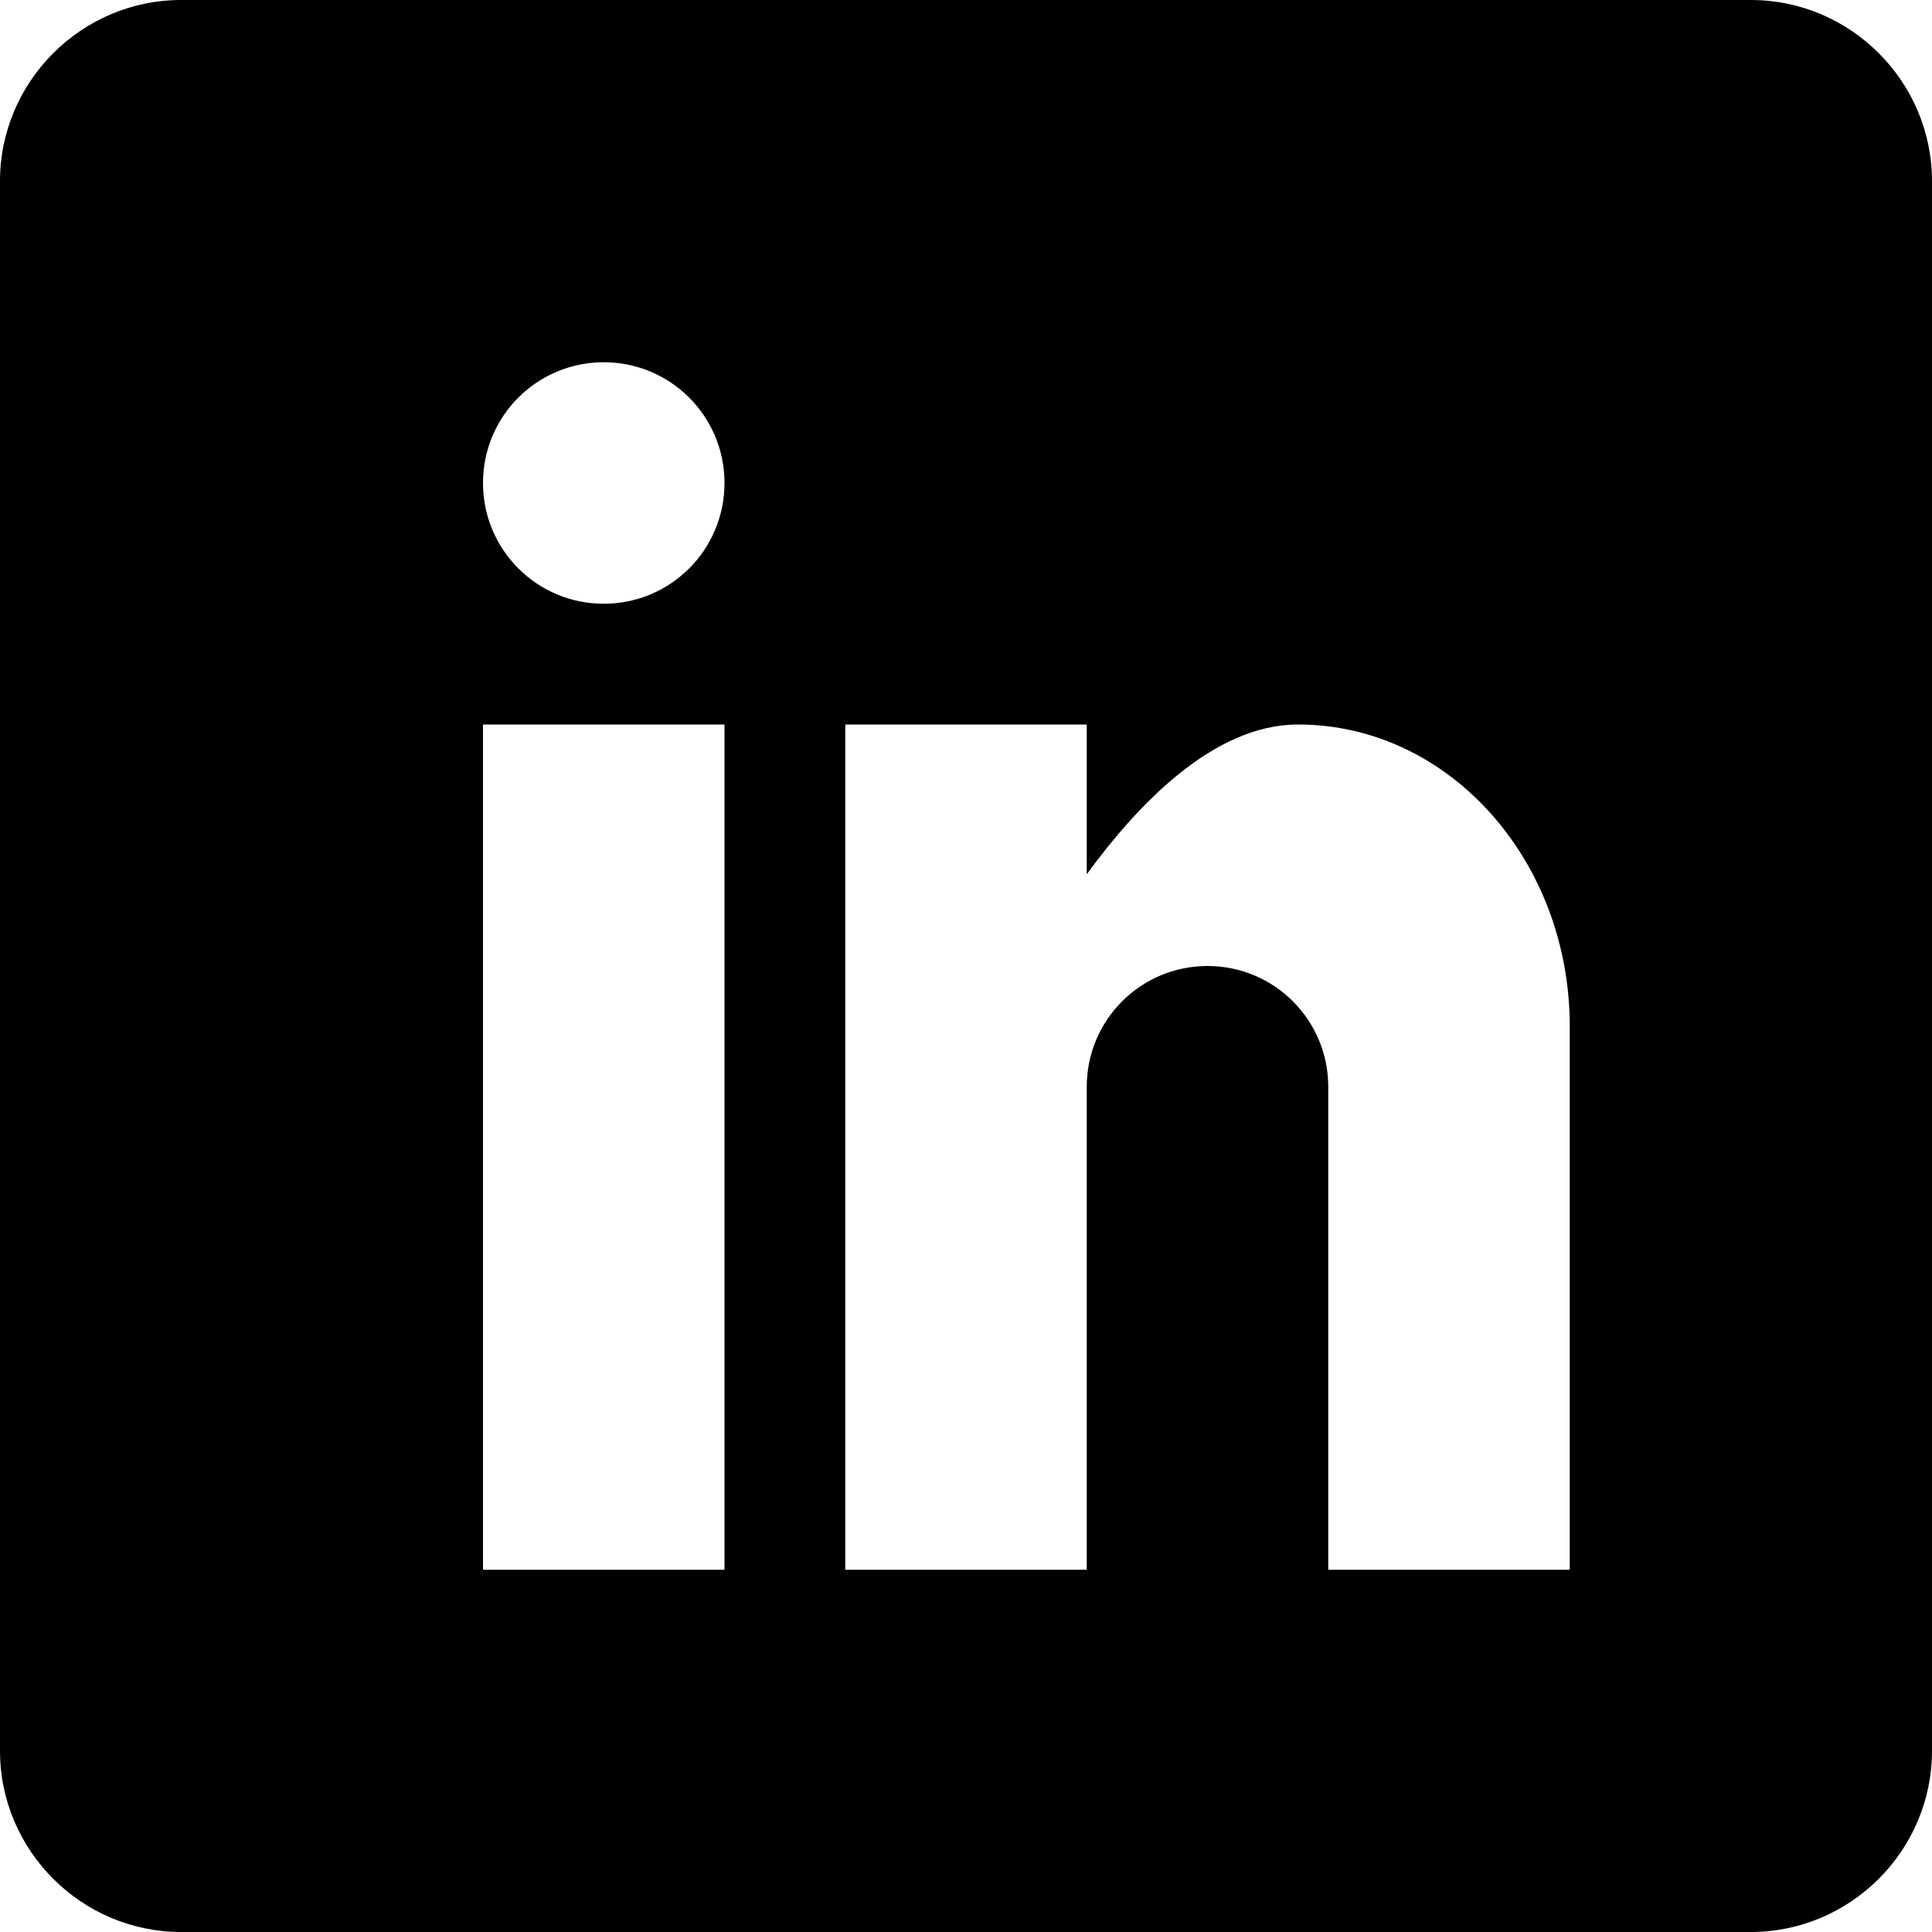
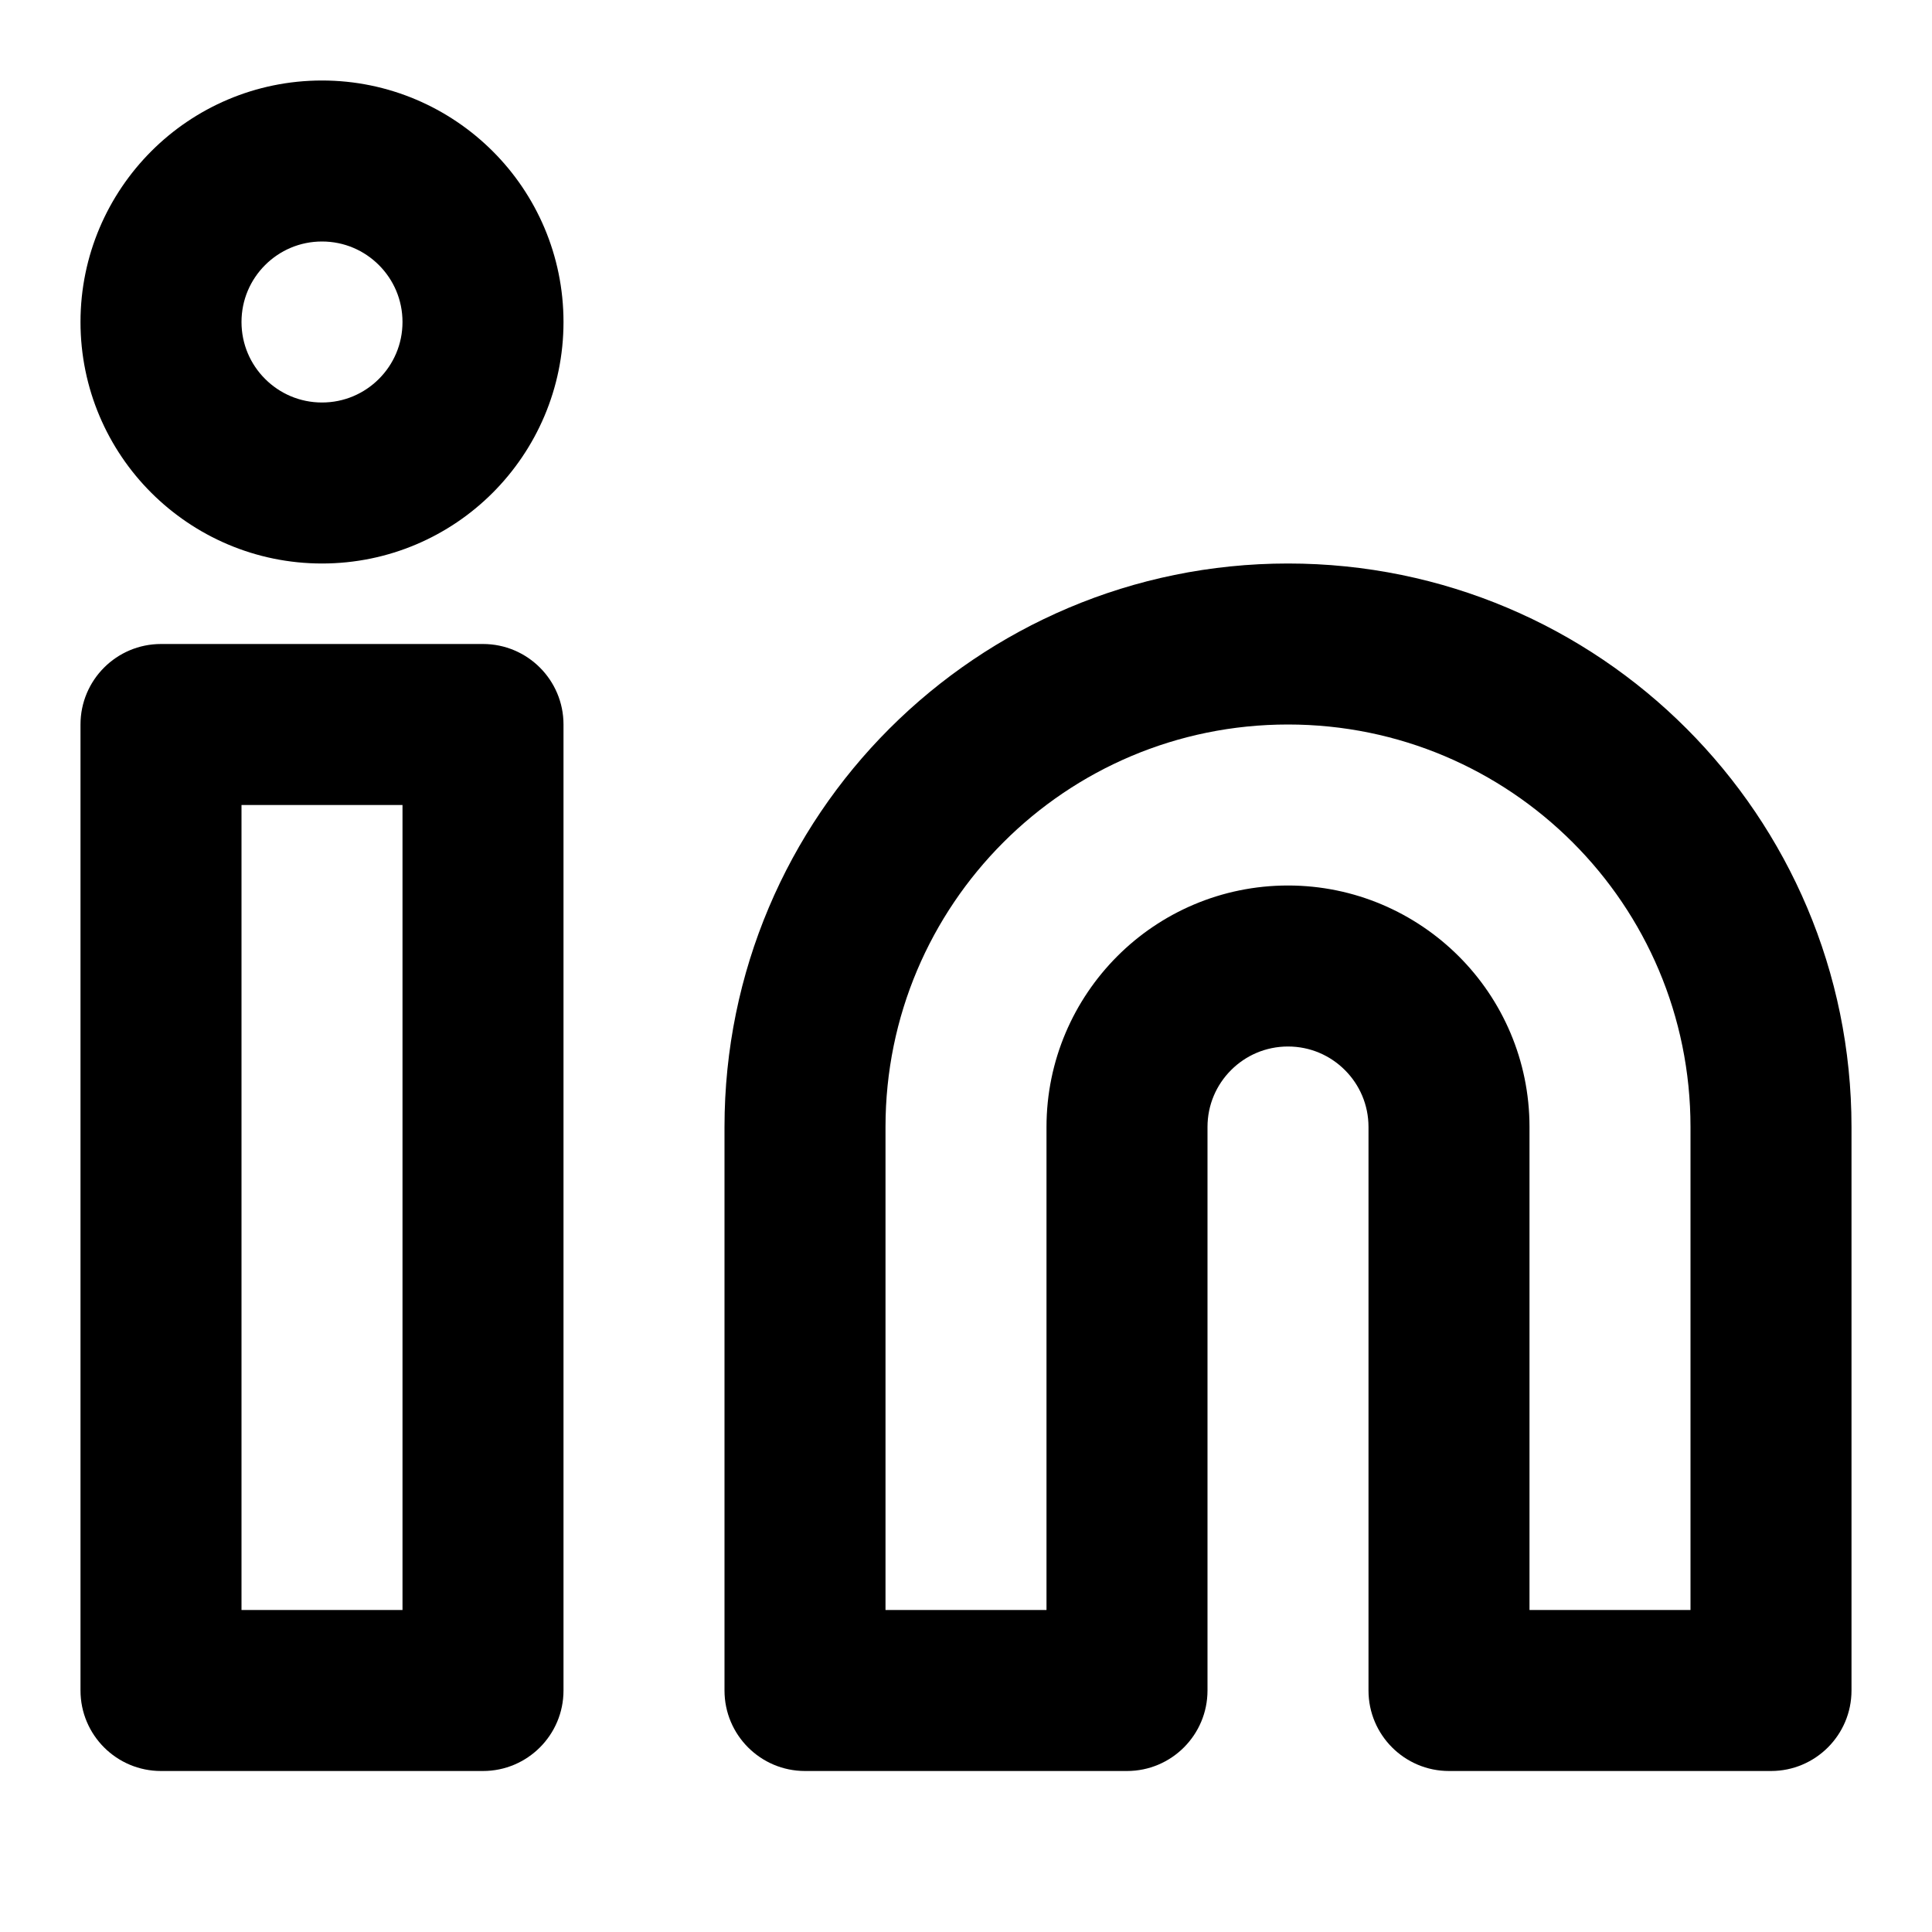
- <svg xmlns="http://www.w3.org/2000/svg" version="1.1" width="32" height="32" viewBox="0 0 32 32">
-   <path d="M29 0h-26c-1.65 0-3 1.35-3 3v26c0 1.65 1.35 3 3 3h26c1.65 0 3-1.35 3-3v-26c0-1.65-1.35-3-3-3zM12 26h-4v-14h4v14zM10 10c-1.106 0-2-0.894-2-2s0.894-2 2-2c1.106 0 2 0.894 2 2s-0.894 2-2 2zM26 26h-4v-8c0-1.106-0.894-2-2-2s-2 0.894-2 2v8h-4v-14h4v2.481c0.825-1.131 2.087-2.481 3.5-2.481 2.488 0 4.5 2.238 4.5 5v9z" />
+ <svg xmlns="http://www.w3.org/2000/svg" version="1.1" width="24" height="24" viewBox="0 0 24 24">
+   <path d="M16 7c-1.933 0-3.684 0.785-4.95 2.050s-2.050 3.017-2.050 4.95v7c0 0.552 0.448 1 1 1h4c0.552 0 1-0.448 1-1v-7c0-0.276 0.111-0.525 0.293-0.707s0.431-0.293 0.707-0.293 0.525 0.111 0.707 0.293 0.293 0.431 0.293 0.707v7c0 0.552 0.448 1 1 1h4c0.552 0 1-0.448 1-1v-7c0-1.933-0.785-3.684-2.050-4.95s-3.017-2.050-4.95-2.050zM16 9c1.381 0 2.63 0.559 3.536 1.464s1.464 2.155 1.464 3.536v6h-2v-6c0-0.828-0.337-1.58-0.879-2.121s-1.293-0.879-2.121-0.879-1.58 0.337-2.121 0.879-0.879 1.293-0.879 2.121v6h-2v-6c0-1.381 0.559-2.63 1.464-3.536s2.155-1.464 3.536-1.464zM2 8c-0.552 0-1 0.448-1 1v12c0 0.552 0.448 1 1 1h4c0.552 0 1-0.448 1-1v-12c0-0.552-0.448-1-1-1zM3 10h2v10h-2zM7 4c0-0.828-0.337-1.58-0.879-2.121s-1.293-0.879-2.121-0.879-1.58 0.337-2.121 0.879-0.879 1.293-0.879 2.121 0.337 1.58 0.879 2.121 1.293 0.879 2.121 0.879 1.58-0.337 2.121-0.879 0.879-1.293 0.879-2.121zM5 4c0 0.276-0.111 0.525-0.293 0.707s-0.431 0.293-0.707 0.293-0.525-0.111-0.707-0.293-0.293-0.431-0.293-0.707 0.111-0.525 0.293-0.707 0.431-0.293 0.707-0.293 0.525 0.111 0.707 0.293 0.293 0.431 0.293 0.707z" />
</svg>
